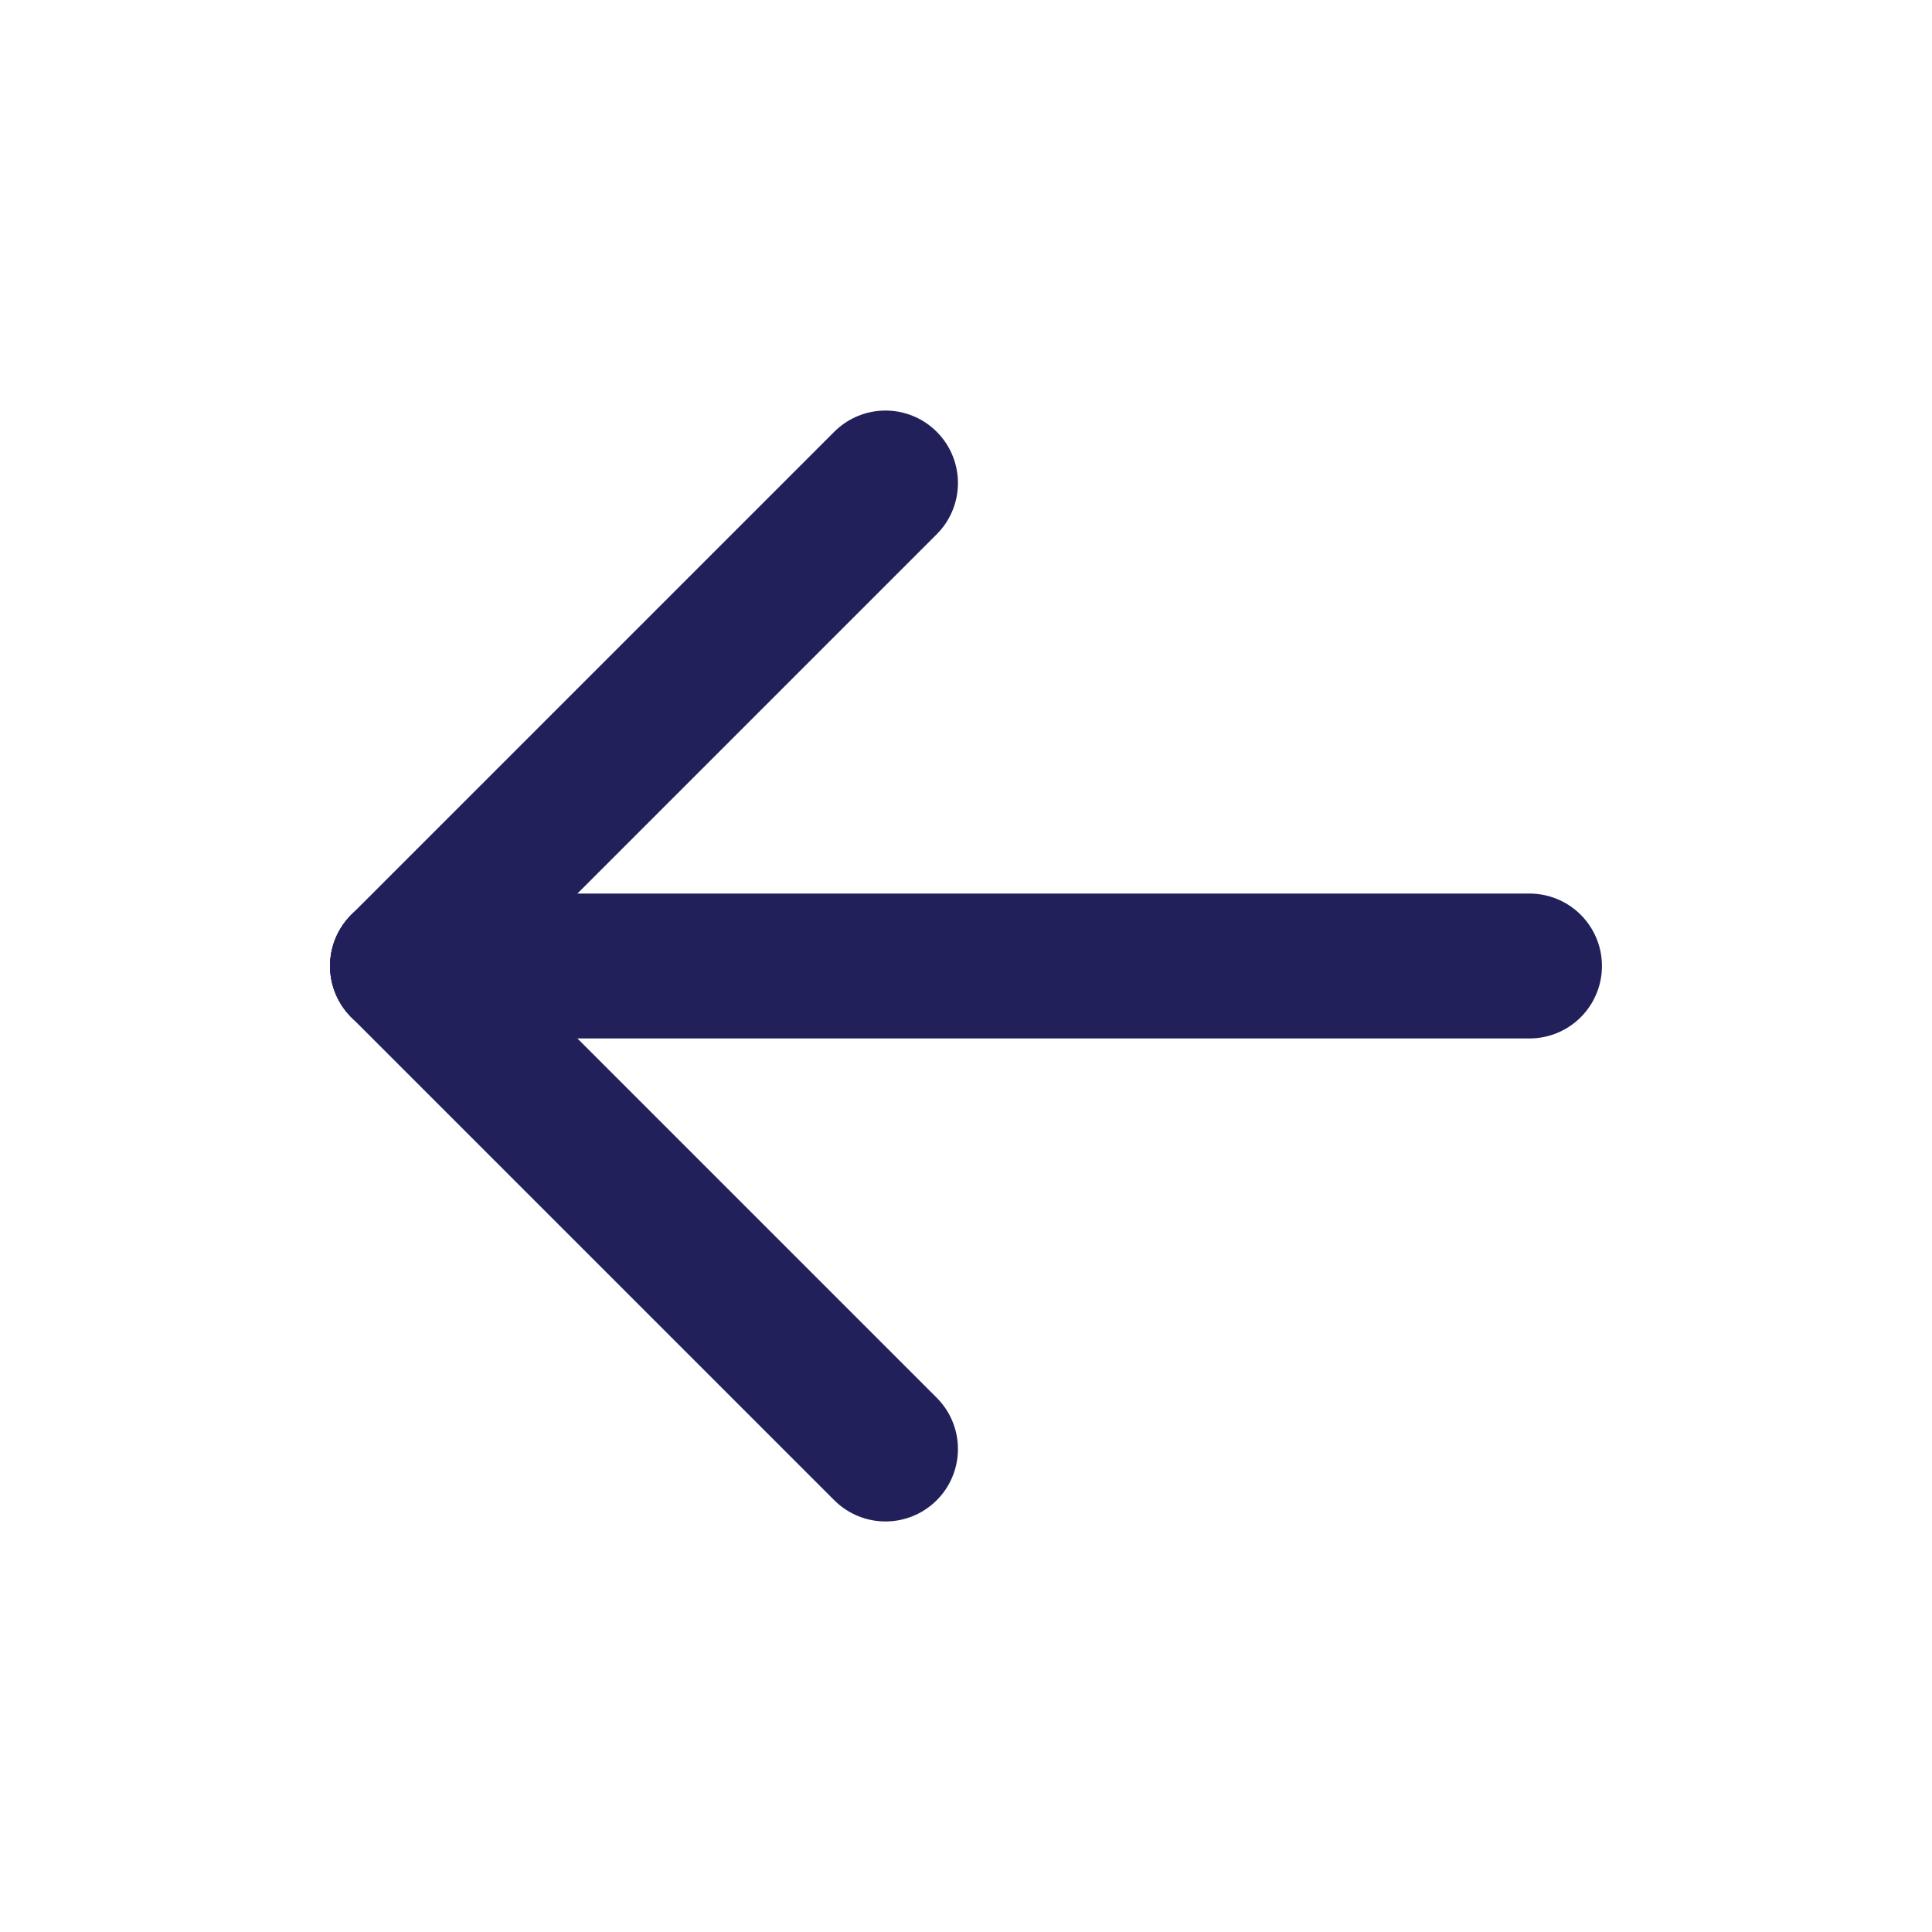
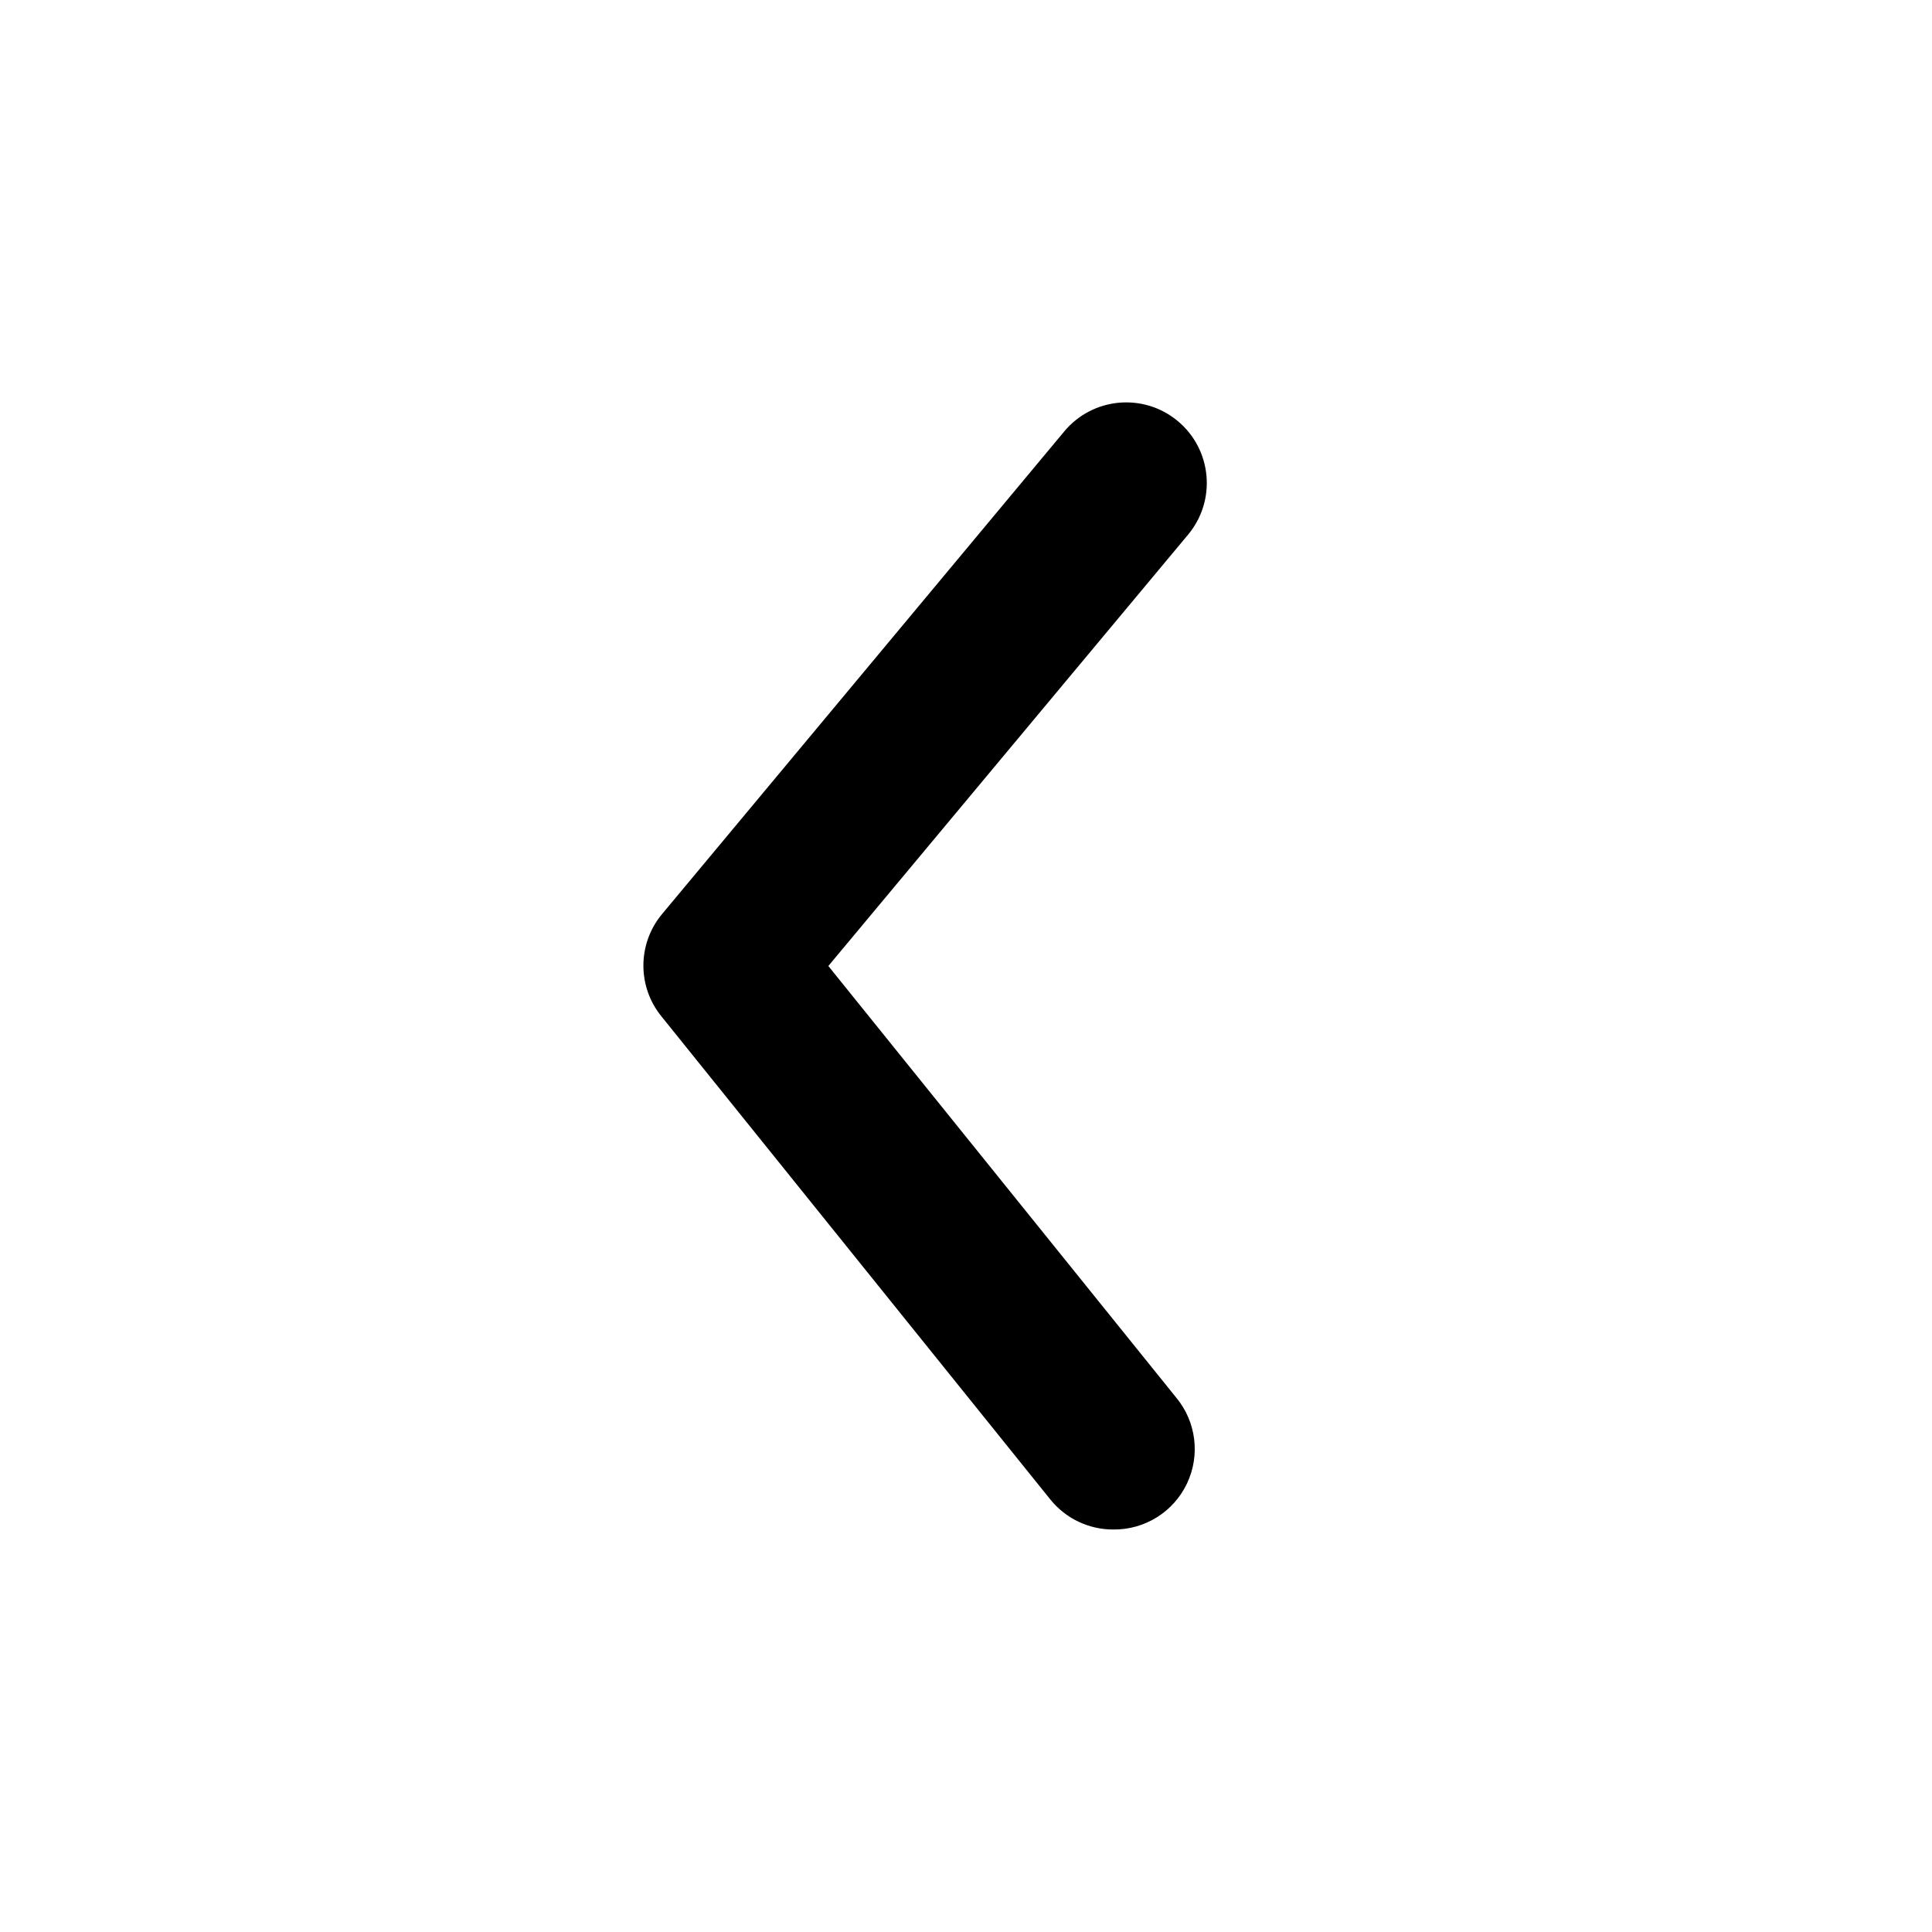
- <svg xmlns="http://www.w3.org/2000/svg" id="ic_arrow_back" width="24" height="24" viewBox="0 0 24 24">
-   <path id="패스_1968" data-name="패스 1968" d="M0,0H24V24H0Z" fill="none" />
-   <line id="선_78" data-name="선 78" x2="14" transform="translate(5 12)" fill="none" stroke="#21205b" stroke-linecap="round" stroke-linejoin="round" stroke-width="1.8" />
-   <line id="선_79" data-name="선 79" x2="6" y2="6" transform="translate(5 12)" fill="none" stroke="#21205b" stroke-linecap="round" stroke-linejoin="round" stroke-width="1.8" />
-   <line id="선_80" data-name="선 80" y1="6" x2="6" transform="translate(5 6)" fill="none" stroke="#21205b" stroke-linecap="round" stroke-linejoin="round" stroke-width="1.8" />
+ <svg xmlns="http://www.w3.org/2000/svg" fill="#000000" width="800px" height="800px" viewBox="0 0 24 24">
+   <g data-name="Layer 2">
+     <g data-name="arrow-ios-back">
+       <rect width="24" height="24" transform="rotate(90 12 12)" opacity="0" />
+       <path d="M13.83 19a1 1 0 0 1-.78-.37l-4.83-6a1 1 0 0 1 0-1.27l5-6a1 1 0 0 1 1.54 1.28L10.29 12l4.32 5.36a1 1 0 0 1-.78 1.64z" />
+     </g>
+   </g>
</svg>
